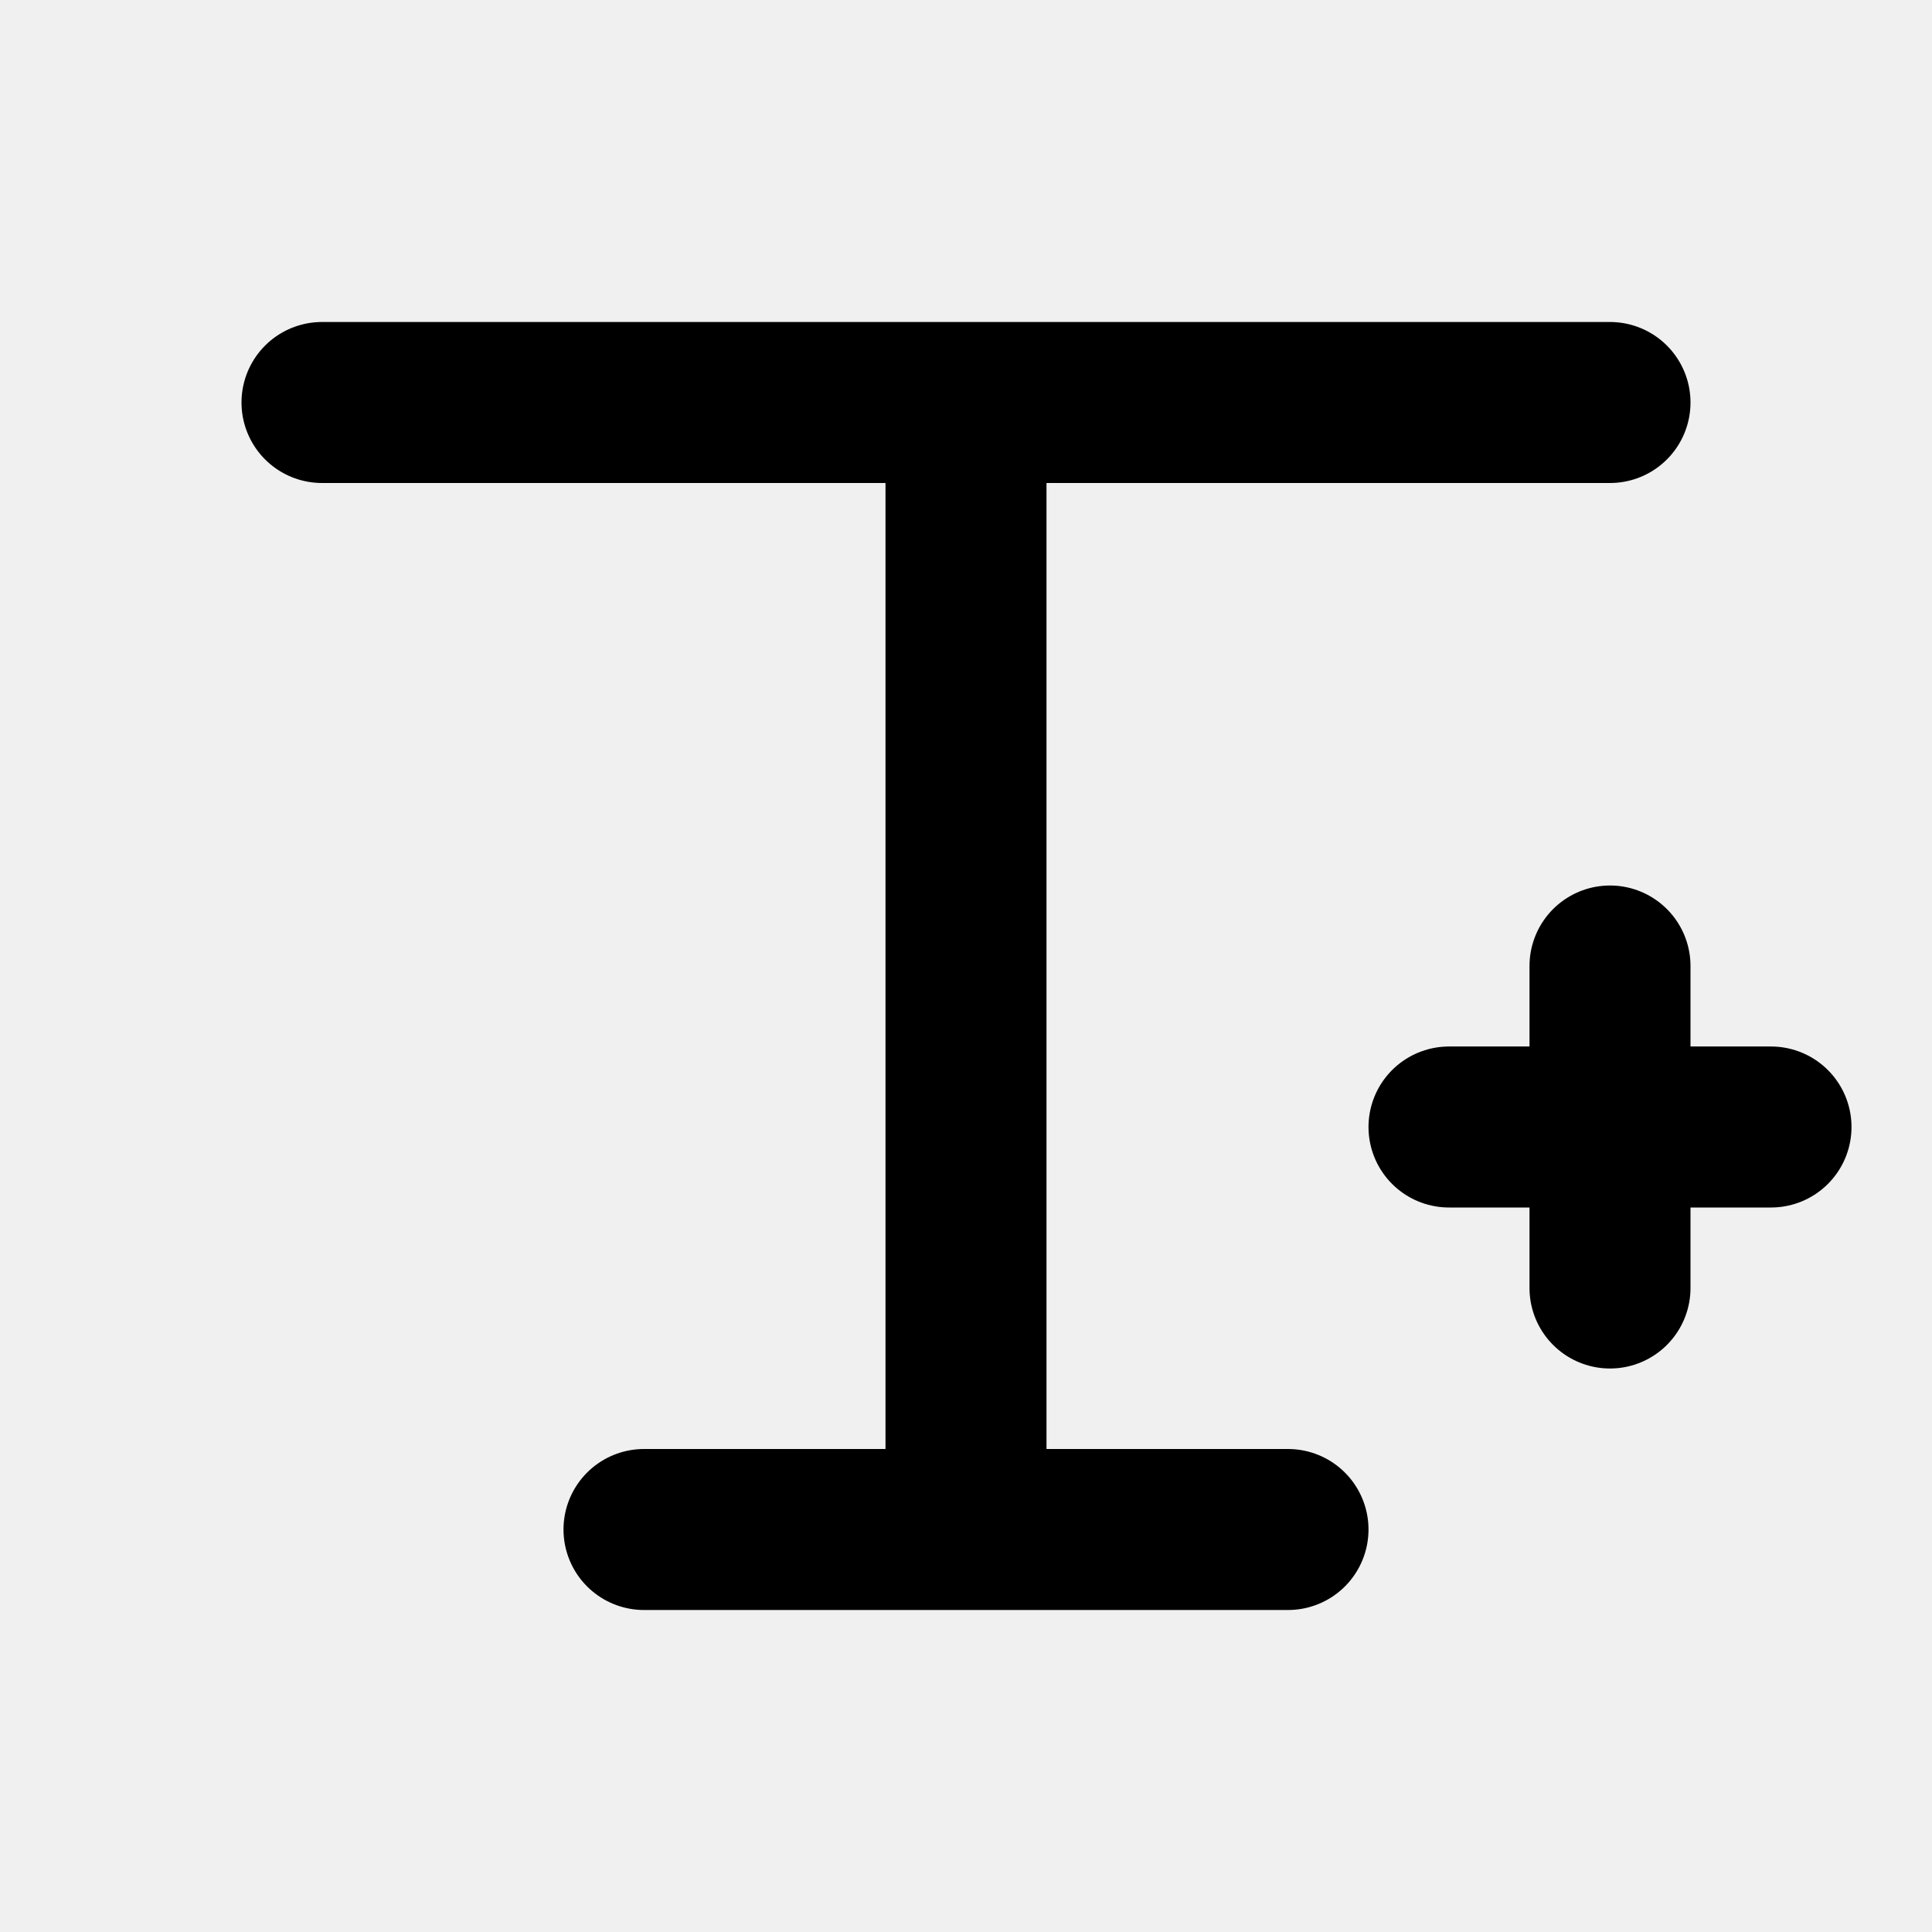
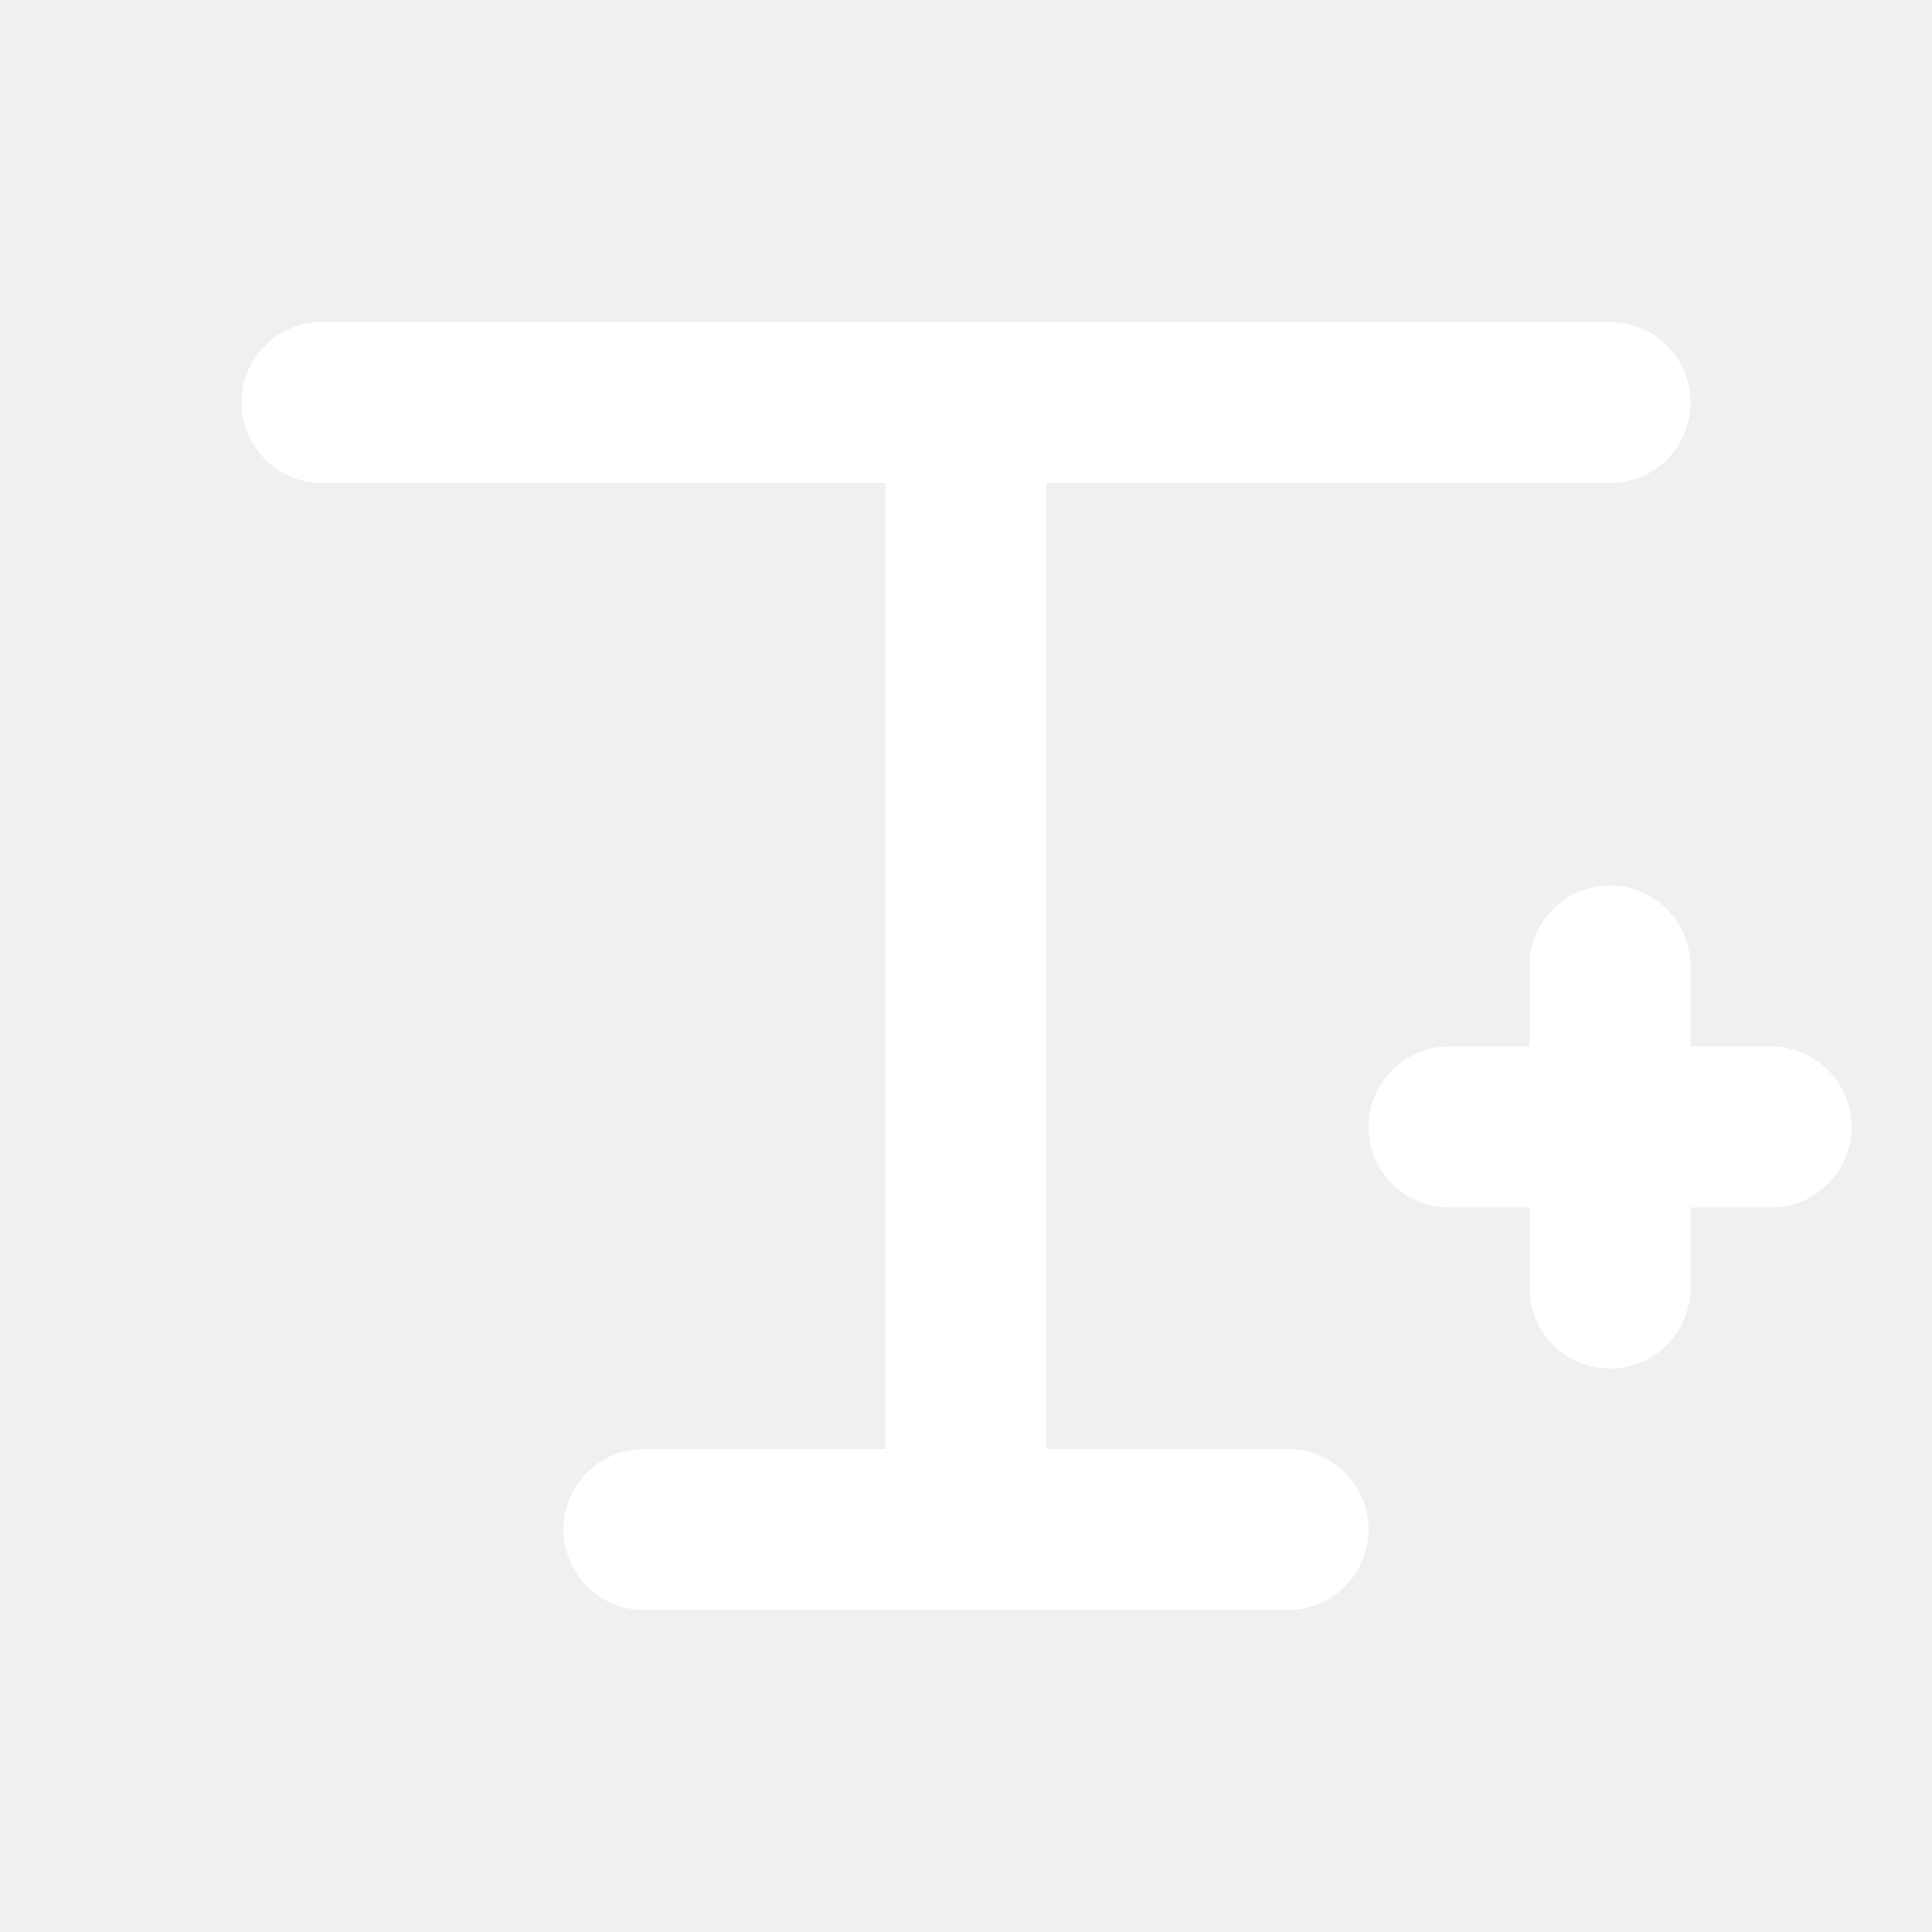
- <svg xmlns="http://www.w3.org/2000/svg" viewBox="0 0 24 24" fill="none" stroke="currentColor" stroke-width="2" stroke-linecap="round" stroke-linejoin="round">
+ <svg xmlns="http://www.w3.org/2000/svg" viewBox="0 0 24 24" fill="none" stroke="#fff" stroke-width="2" stroke-linecap="round" stroke-linejoin="round">
  <path d="M4 5h16M12 5v14M8 19h8" />
  <path d="M18 14h4M20 12v4" />
</svg>
